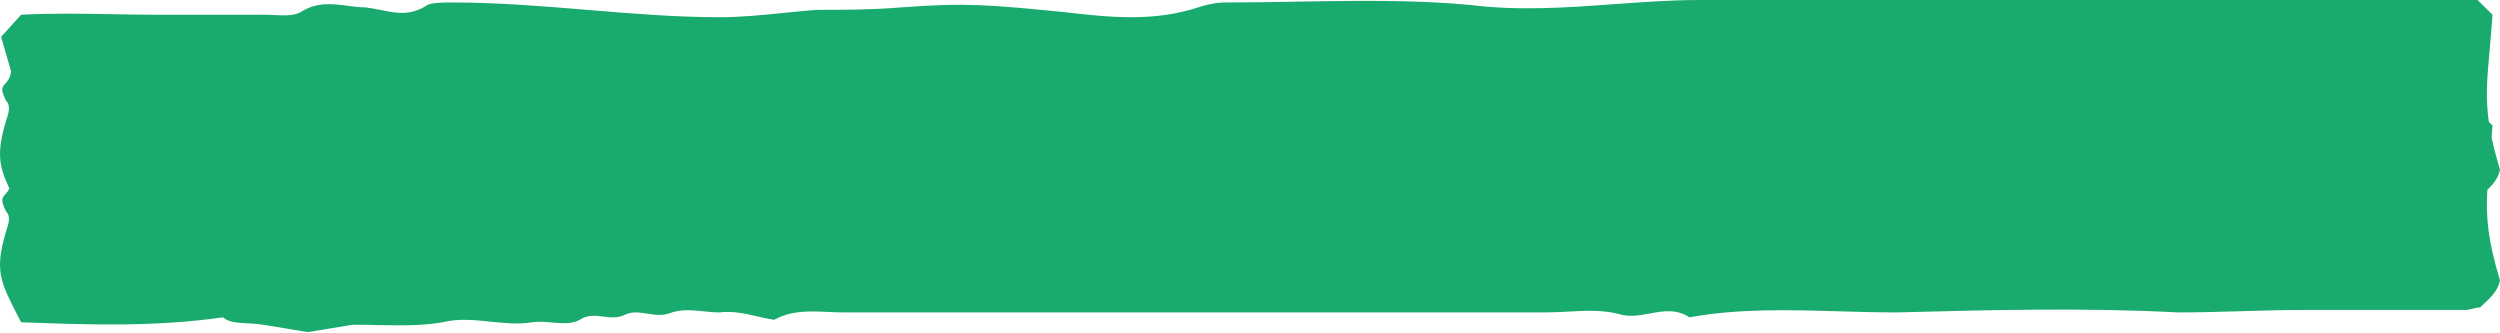
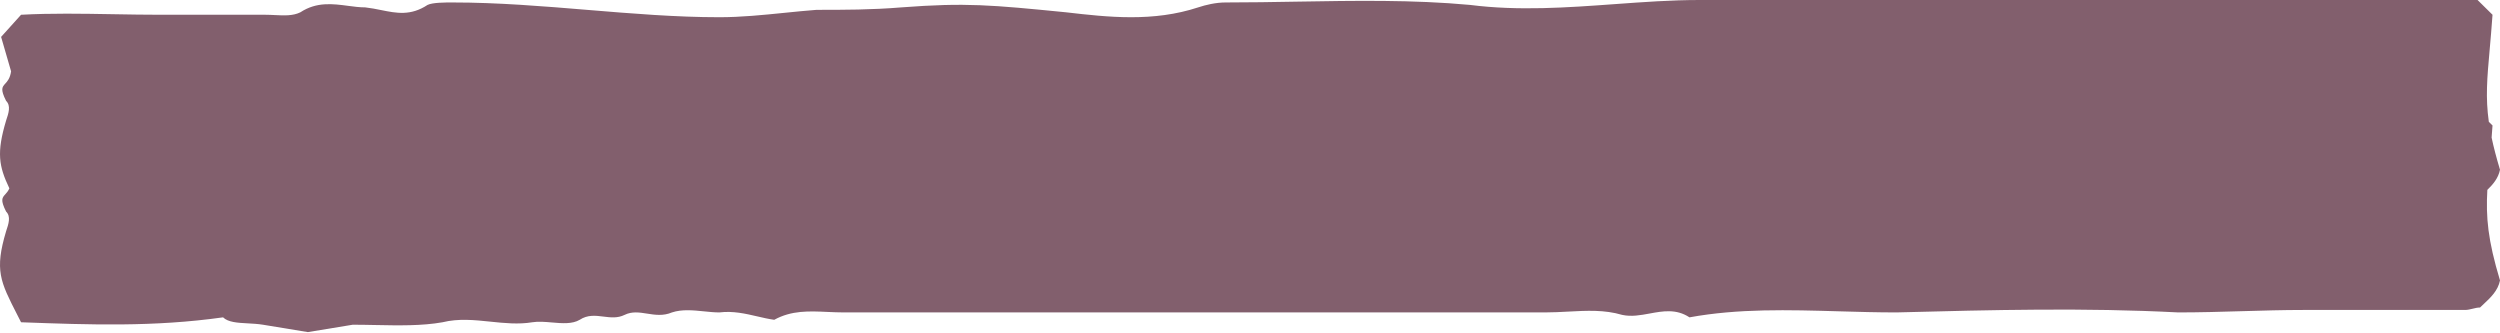
<svg xmlns="http://www.w3.org/2000/svg" width="271" height="36" viewBox="0 0 271 36" fill="none">
-   <path fill-rule="evenodd" clip-rule="evenodd" d="M184.221 2.89562e-06L268.567 0L270.189 1.6C270.088 3.046 269.977 4.286 269.879 5.395C269.602 8.496 269.418 10.566 269.789 13.206L270.189 13.6C270.157 14.057 270.124 14.493 270.091 14.912C270.307 15.941 270.604 17.081 271 18.4C270.813 19.325 270.235 19.993 269.628 20.582C269.465 23.572 269.673 25.982 271 30.4C270.774 31.515 269.981 32.257 269.253 32.938C269.11 33.071 268.97 33.202 268.837 33.333C268.567 33.333 268.297 33.4 268.026 33.467C267.756 33.533 267.486 33.6 267.215 33.6L249.643 33.6C247.513 33.6 245.318 33.665 243.089 33.73C240.792 33.798 238.459 33.867 236.126 33.867C225.942 33.338 216.023 33.596 205.844 33.86L205.578 33.867C203.508 33.867 201.438 33.807 199.374 33.747C193.889 33.589 188.443 33.431 183.14 34.4C181.702 33.455 180.264 33.72 178.827 33.985C177.831 34.168 176.836 34.352 175.841 34.133C173.925 33.566 172.008 33.669 169.996 33.777C169.169 33.821 168.326 33.867 167.46 33.867L91.495 33.867C90.883 33.867 90.286 33.839 89.699 33.813C87.691 33.721 85.808 33.635 83.925 34.667C83.318 34.581 82.711 34.441 82.095 34.298C80.791 33.996 79.447 33.685 77.978 33.867C77.447 33.867 76.887 33.809 76.317 33.751C75.146 33.632 73.932 33.508 72.841 33.867C71.886 34.271 70.999 34.131 70.147 33.996C69.311 33.864 68.508 33.737 67.705 34.133C66.942 34.51 66.178 34.414 65.415 34.318C64.556 34.21 63.698 34.102 62.839 34.667C62.028 35.147 60.925 35.051 59.822 34.955C59.087 34.891 58.351 34.827 57.702 34.933C56.188 35.182 54.675 35.025 53.161 34.867C51.431 34.687 49.7 34.507 47.97 34.933C45.736 35.334 43.197 35.283 40.696 35.233C39.868 35.217 39.045 35.2 38.238 35.2L33.372 36L28.506 35.2C27.974 35.113 27.414 35.083 26.872 35.053C25.76 34.994 24.726 34.938 24.18 34.4C16.666 35.459 9.684 35.204 2.442 34.939L2.283 34.933C2.137 34.645 1.997 34.372 1.864 34.111C0.021 30.507 -0.6 29.294 0.661 25.067C0.931 24.267 1.202 23.467 0.661 22.933C0.02 21.669 0.234 21.435 0.57 21.066C0.715 20.906 0.884 20.722 1.016 20.418C-0.138 17.994 -0.38 16.558 0.661 13.067C0.931 12.267 1.202 11.467 0.661 10.933C0.02 9.669 0.234 9.435 0.57 9.066C0.802 8.812 1.091 8.494 1.202 7.733L0.12 4L2.283 1.6C5.517 1.423 8.871 1.481 12.265 1.54C13.977 1.57 15.7 1.6 17.422 1.6L28.776 1.6C29.118 1.6 29.461 1.617 29.799 1.634C30.795 1.684 31.753 1.732 32.561 1.333C34.316 0.179 36.07 0.413 37.724 0.632C38.363 0.717 38.987 0.8 39.59 0.8C40.19 0.866 40.757 0.98 41.308 1.091C42.989 1.431 44.515 1.739 46.348 0.533C46.889 0.267 48.24 0.267 49.051 0.267C53.952 0.267 58.852 0.672 63.718 1.075C68.516 1.472 73.28 1.867 77.978 1.867C80.321 1.867 82.664 1.63 85.007 1.393C86.178 1.274 87.35 1.156 88.521 1.067C91.495 1.067 94.469 1.067 97.713 0.8C104.741 0.267 107.445 0.533 115.555 1.333C120.151 1.867 125.017 2.4 129.883 0.8C130.694 0.533 131.775 0.267 132.857 0.267C135.412 0.267 137.967 0.223 140.516 0.179C146.866 0.071 153.177 -0.038 159.35 0.533C164.612 1.203 169.874 0.822 175.069 0.445C178.148 0.222 181.203 3.02754e-06 184.221 2.89562e-06Z" fill="#19AB6E" />
+   <path fill-rule="evenodd" clip-rule="evenodd" d="M184.221 2.89562e-06L268.567 0L270.189 1.6C270.088 3.046 269.977 4.286 269.879 5.395C269.602 8.496 269.418 10.566 269.789 13.206L270.189 13.6C270.157 14.057 270.124 14.493 270.091 14.912C270.307 15.941 270.604 17.081 271 18.4C270.813 19.325 270.235 19.993 269.628 20.582C269.465 23.572 269.673 25.982 271 30.4C270.774 31.515 269.981 32.257 269.253 32.938C269.11 33.071 268.97 33.202 268.837 33.333C268.567 33.333 268.297 33.4 268.026 33.467C267.756 33.533 267.486 33.6 267.215 33.6L249.643 33.6C247.513 33.6 245.318 33.665 243.089 33.73C240.792 33.798 238.459 33.867 236.126 33.867C225.942 33.338 216.023 33.596 205.844 33.86L205.578 33.867C203.508 33.867 201.438 33.807 199.374 33.747C193.889 33.589 188.443 33.431 183.14 34.4C181.702 33.455 180.264 33.72 178.827 33.985C177.831 34.168 176.836 34.352 175.841 34.133C173.925 33.566 172.008 33.669 169.996 33.777C169.169 33.821 168.326 33.867 167.46 33.867L91.495 33.867C90.883 33.867 90.286 33.839 89.699 33.813C87.691 33.721 85.808 33.635 83.925 34.667C83.318 34.581 82.711 34.441 82.095 34.298C80.791 33.996 79.447 33.685 77.978 33.867C77.447 33.867 76.887 33.809 76.317 33.751C75.146 33.632 73.932 33.508 72.841 33.867C71.886 34.271 70.999 34.131 70.147 33.996C69.311 33.864 68.508 33.737 67.705 34.133C66.942 34.51 66.178 34.414 65.415 34.318C64.556 34.21 63.698 34.102 62.839 34.667C62.028 35.147 60.925 35.051 59.822 34.955C59.087 34.891 58.351 34.827 57.702 34.933C56.188 35.182 54.675 35.025 53.161 34.867C51.431 34.687 49.7 34.507 47.97 34.933C45.736 35.334 43.197 35.283 40.696 35.233C39.868 35.217 39.045 35.2 38.238 35.2L33.372 36L28.506 35.2C27.974 35.113 27.414 35.083 26.872 35.053C25.76 34.994 24.726 34.938 24.18 34.4C16.666 35.459 9.684 35.204 2.442 34.939L2.283 34.933C2.137 34.645 1.997 34.372 1.864 34.111C0.021 30.507 -0.6 29.294 0.661 25.067C0.931 24.267 1.202 23.467 0.661 22.933C0.02 21.669 0.234 21.435 0.57 21.066C0.715 20.906 0.884 20.722 1.016 20.418C-0.138 17.994 -0.38 16.558 0.661 13.067C0.931 12.267 1.202 11.467 0.661 10.933C0.02 9.669 0.234 9.435 0.57 9.066C0.802 8.812 1.091 8.494 1.202 7.733L0.12 4L2.283 1.6C5.517 1.423 8.871 1.481 12.265 1.54C13.977 1.57 15.7 1.6 17.422 1.6L28.776 1.6C29.118 1.6 29.461 1.617 29.799 1.634C30.795 1.684 31.753 1.732 32.561 1.333C34.316 0.179 36.07 0.413 37.724 0.632C38.363 0.717 38.987 0.8 39.59 0.8C40.19 0.866 40.757 0.98 41.308 1.091C42.989 1.431 44.515 1.739 46.348 0.533C46.889 0.267 48.24 0.267 49.051 0.267C53.952 0.267 58.852 0.672 63.718 1.075C68.516 1.472 73.28 1.867 77.978 1.867C80.321 1.867 82.664 1.63 85.007 1.393C86.178 1.274 87.35 1.156 88.521 1.067C91.495 1.067 94.469 1.067 97.713 0.8C104.741 0.267 107.445 0.533 115.555 1.333C120.151 1.867 125.017 2.4 129.883 0.8C130.694 0.533 131.775 0.267 132.857 0.267C135.412 0.267 137.967 0.223 140.516 0.179C146.866 0.071 153.177 -0.038 159.35 0.533C164.612 1.203 169.874 0.822 175.069 0.445C178.148 0.222 181.203 3.02754e-06 184.221 2.89562e-06Z" fill="#825F6D" />
</svg>
